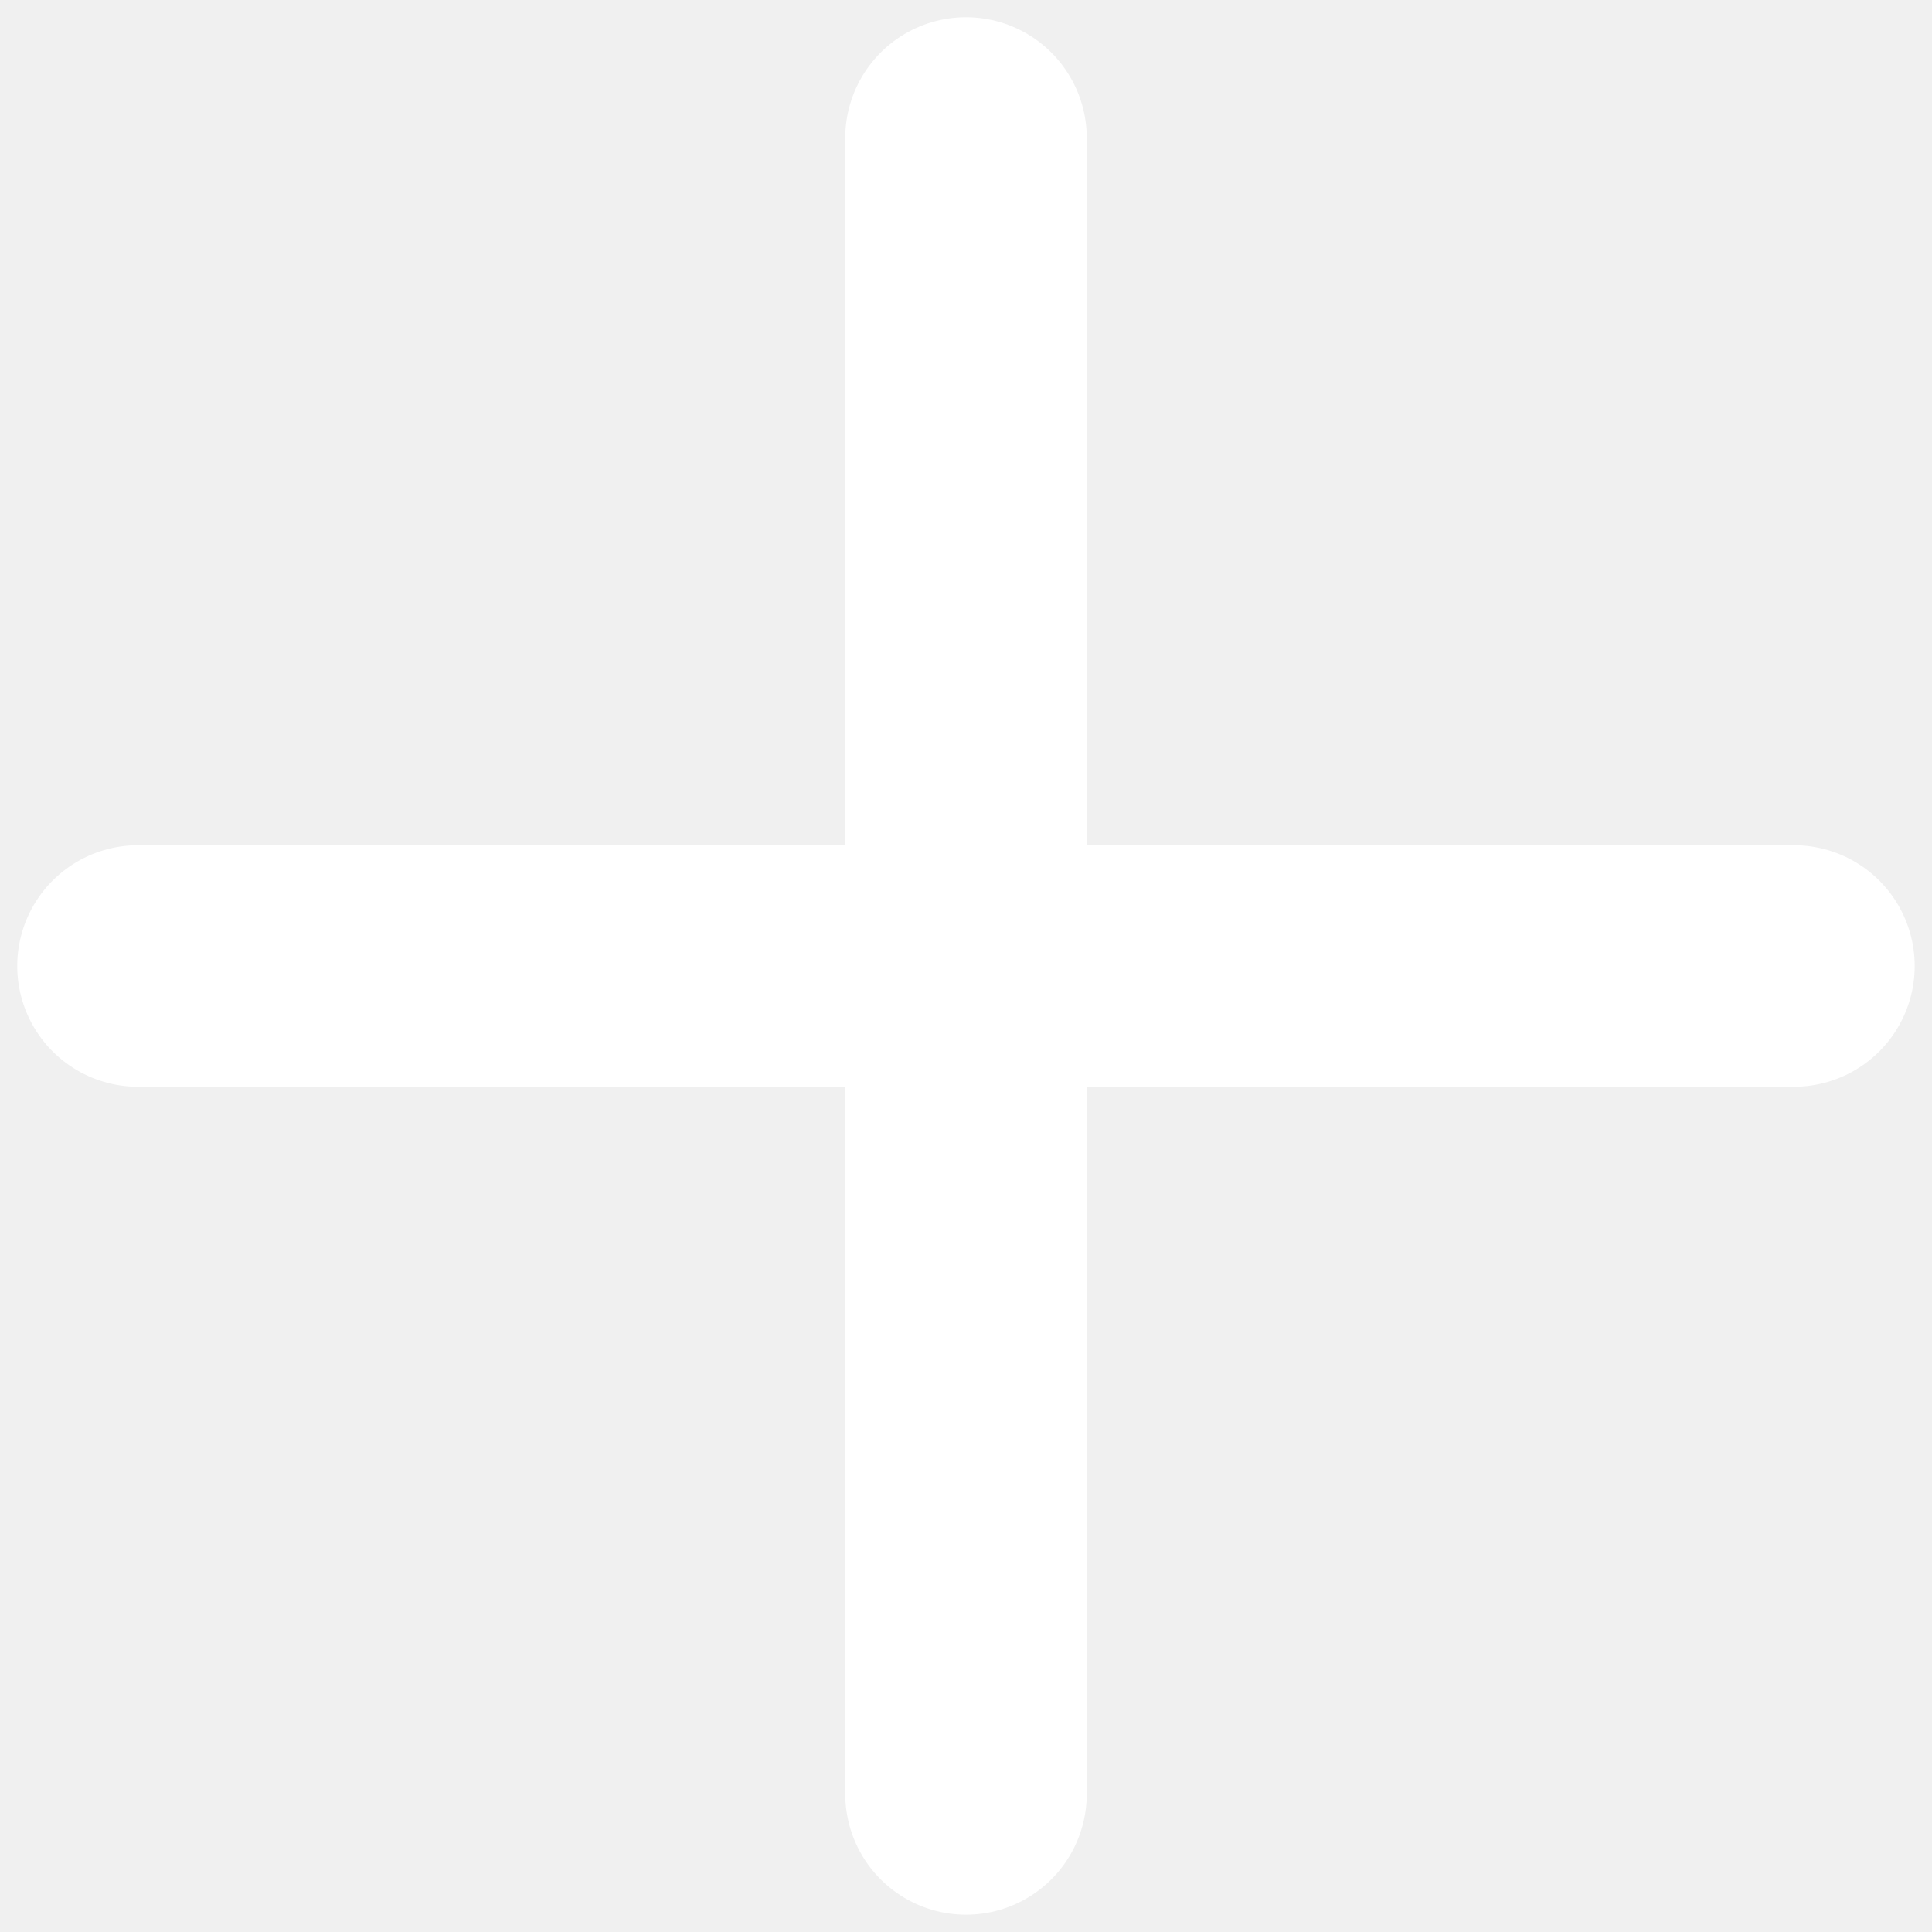
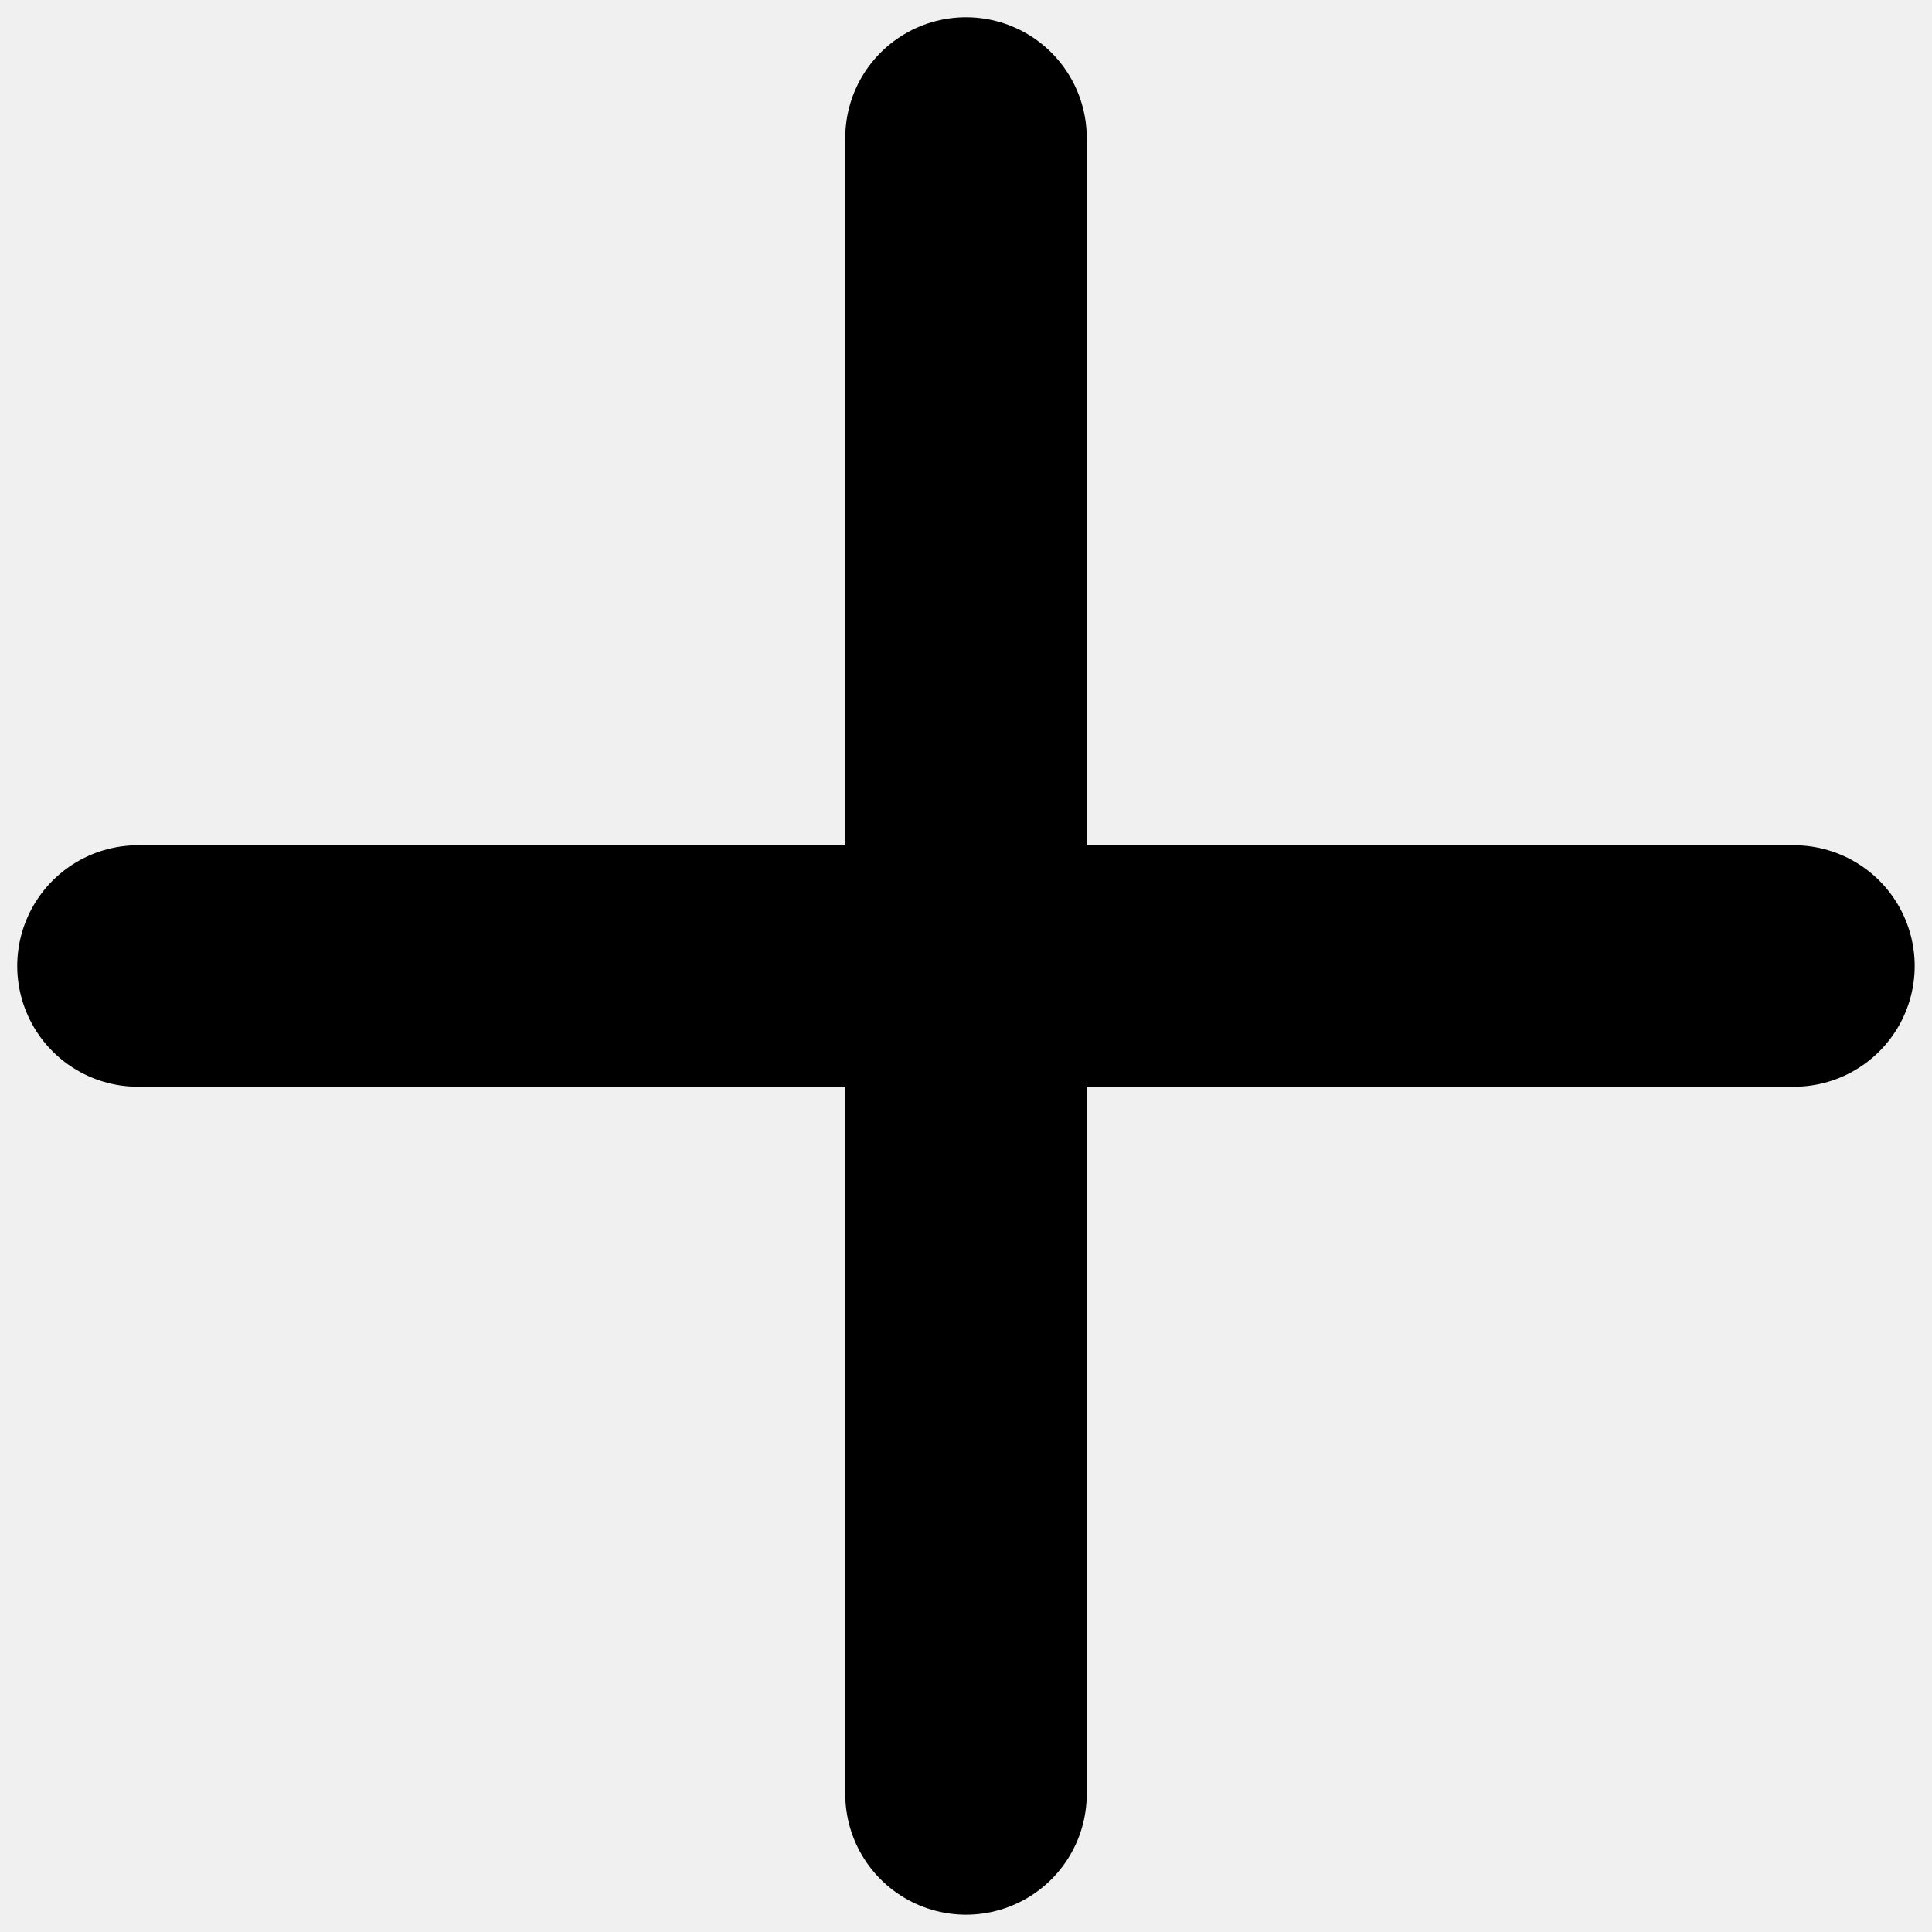
<svg xmlns="http://www.w3.org/2000/svg" width="24" height="24" viewBox="0 0 24 24" fill="none">
-   <path d="M12 1.714V22.285" stroke="white" stroke-width="3" stroke-linecap="round" />
-   <path d="M1.714 12L22.285 12" stroke="white" stroke-width="3" stroke-linecap="round" />
+   <path d="M12 1.714V22.285" stroke="currentColor" stroke-width="3" stroke-linecap="round" />
+   <path d="M1.714 12L22.285 12" stroke="currentColor" stroke-width="3" stroke-linecap="round" />
</svg>
